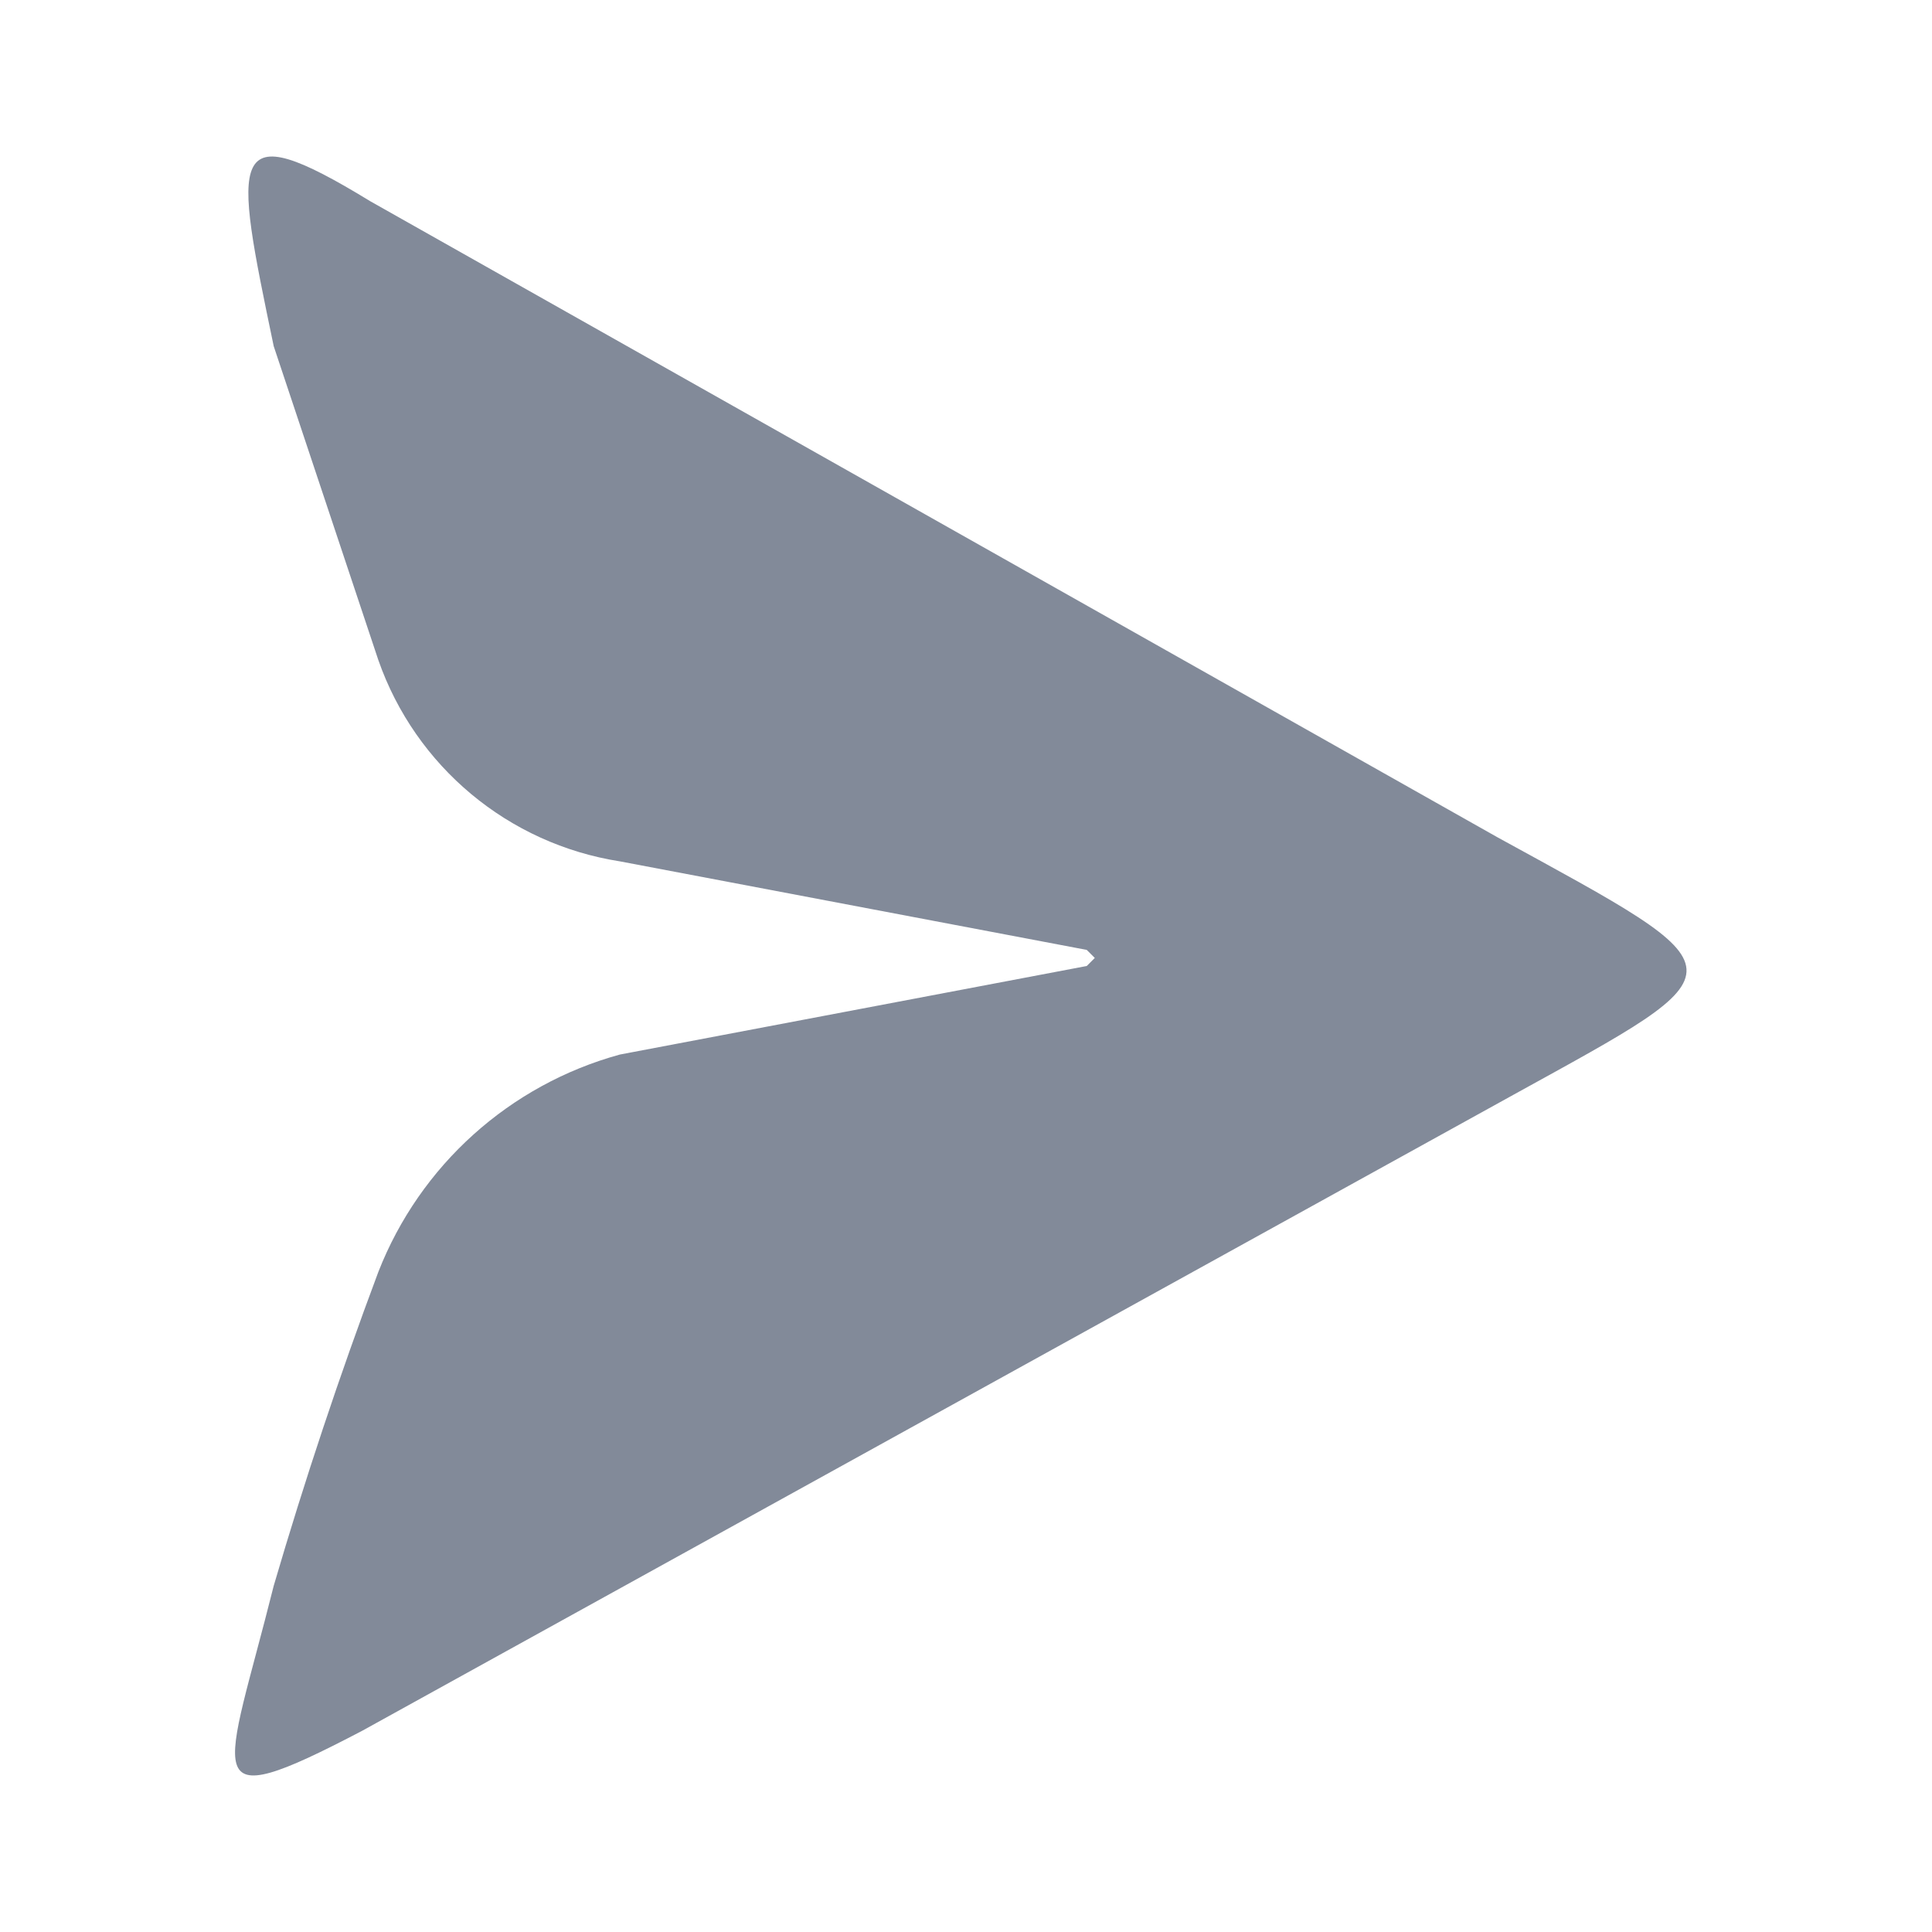
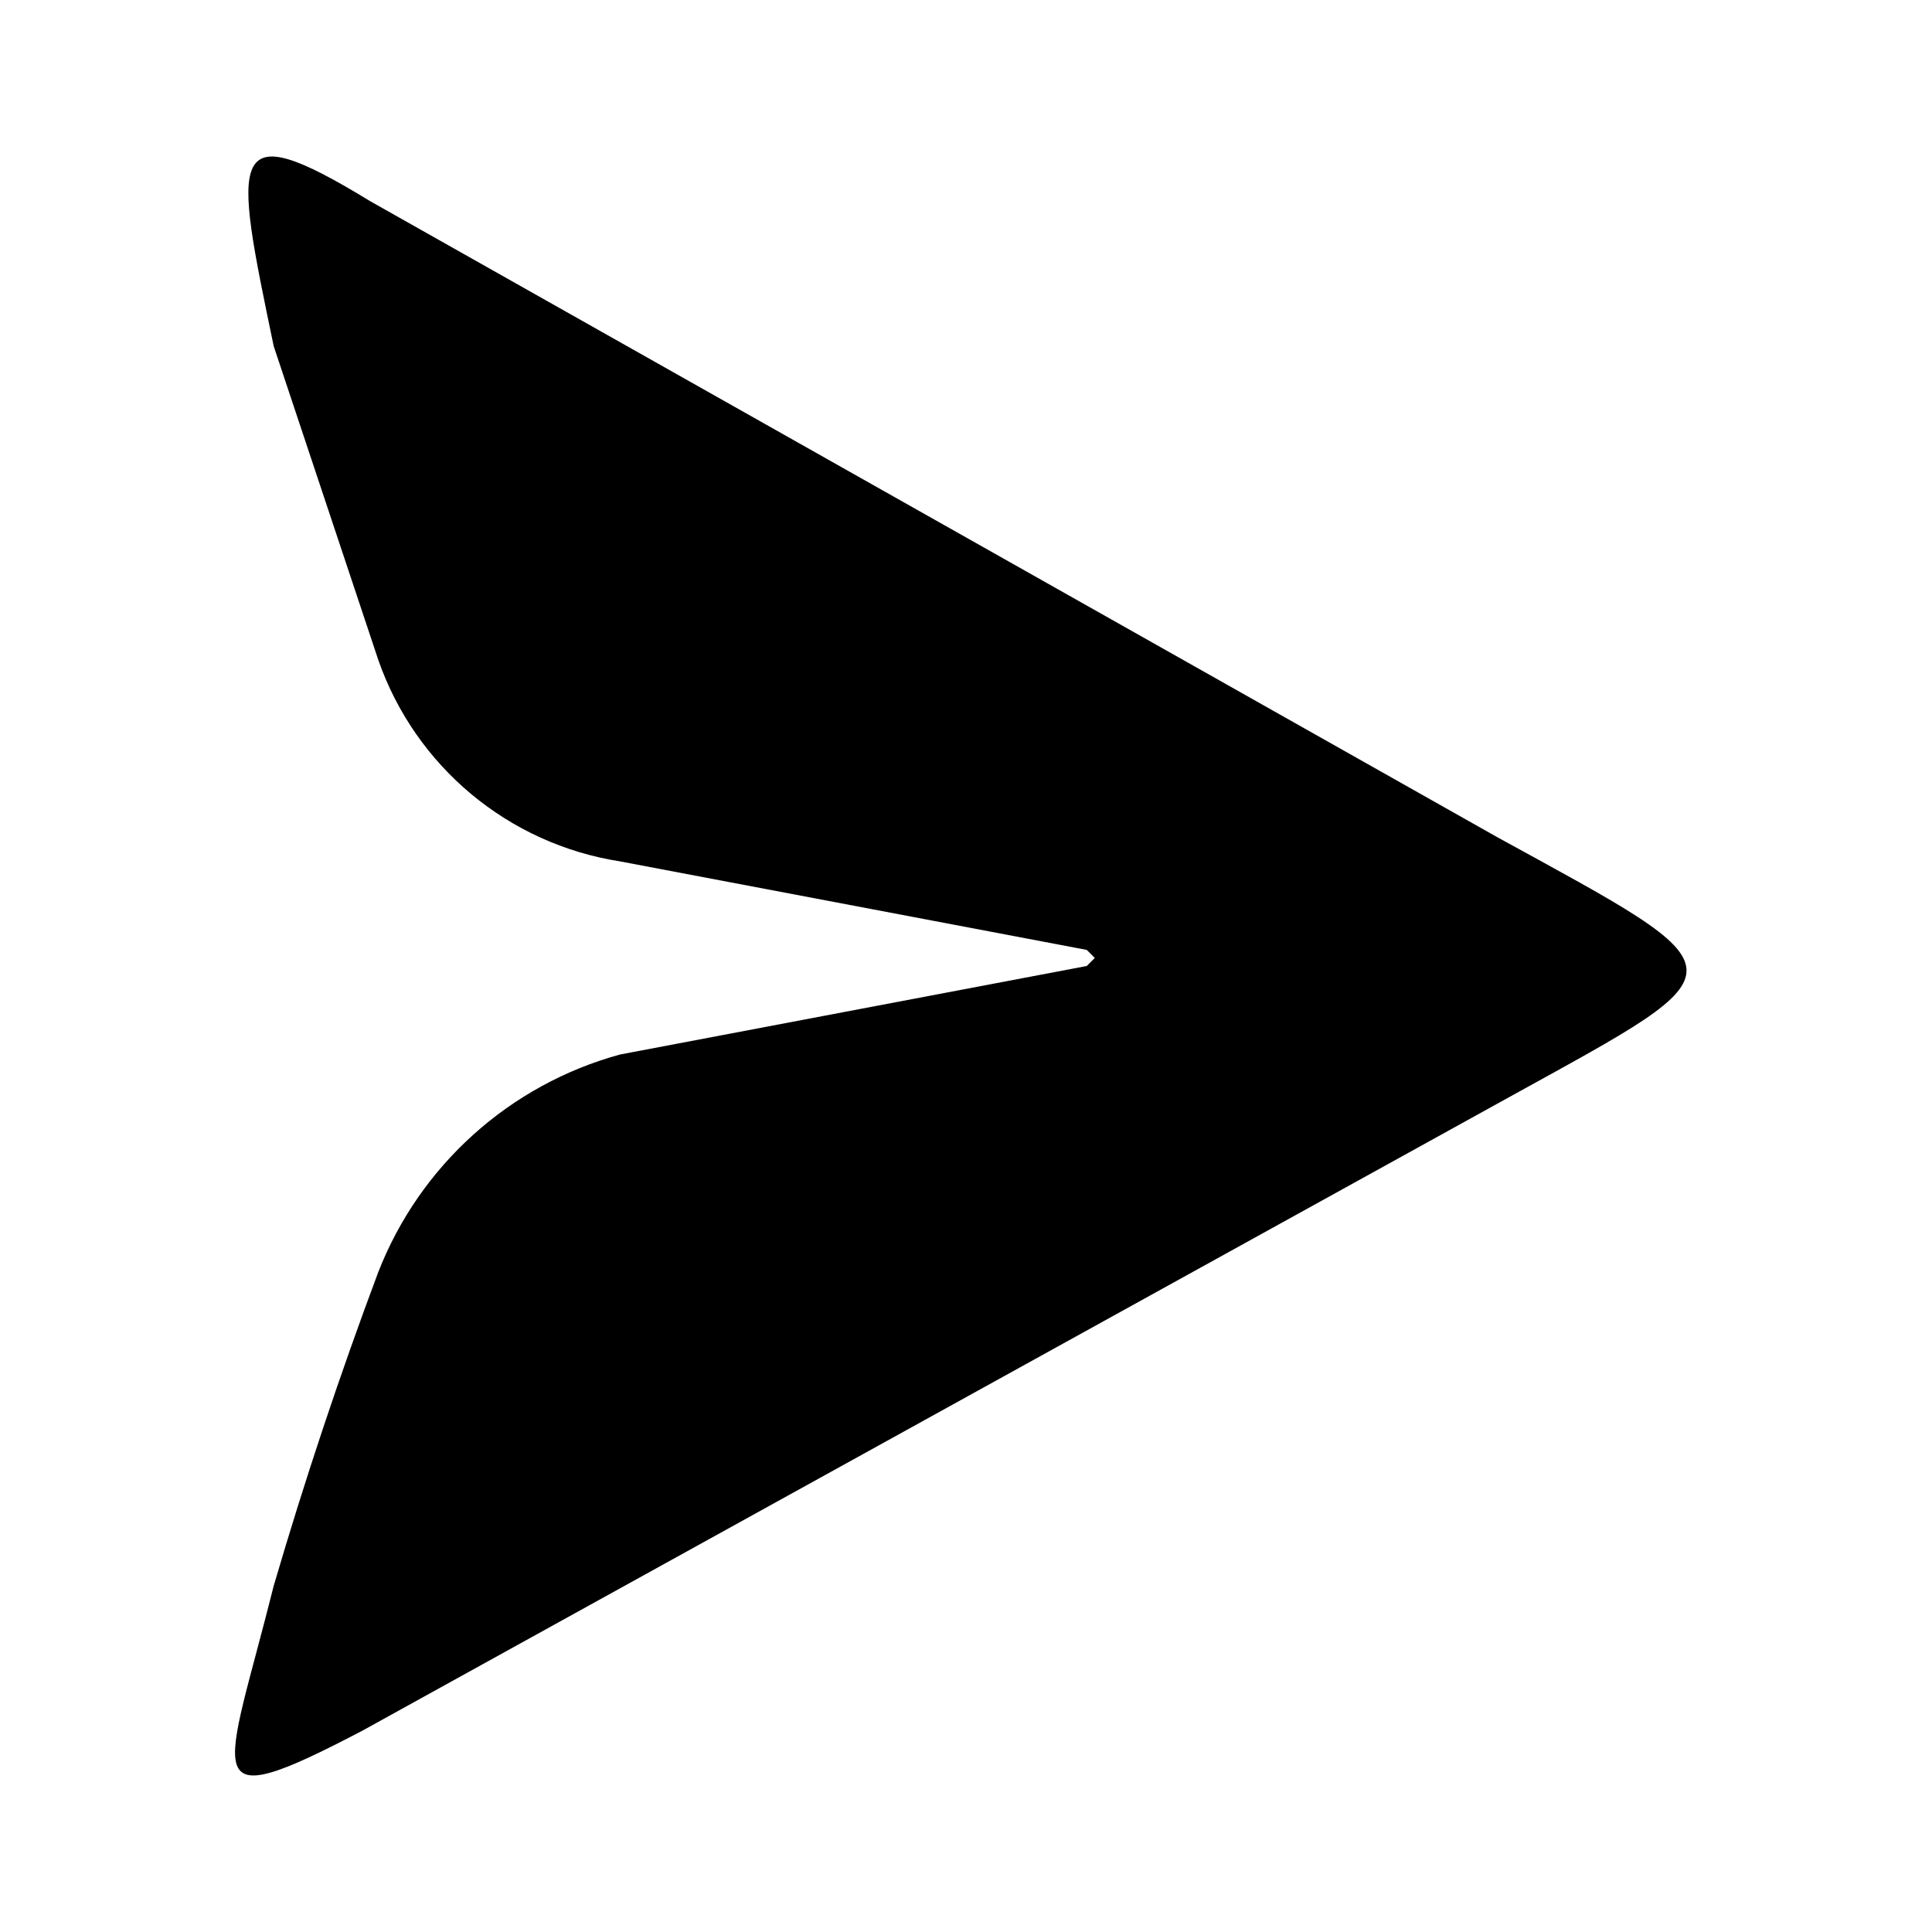
<svg xmlns="http://www.w3.org/2000/svg" width="24" height="24" viewBox="0 0 24 24">
-   <path fill="#828a99" d="M4.7 15.8a56 56 0 0 0-1.3 3.9c-.6 2.4-1 2.9 1.1 1.8l14.3-7.9c2.9-1.6 2.9-1.5-.2-3.2l-14-7.9c-1.8-1.1-1.7-.6-1.2 1.8l1.3 3.9a3.8 3.8 0 0 0 3 2.5l5.8 1.1.1.1-.1.1-5.8 1.1a4.5 4.5 0 0 0-3 2.7z" />
+   <path fill="currentColor" d="M4.7 15.8a56 56 0 0 0-1.3 3.9c-.6 2.4-1 2.9 1.1 1.8l14.3-7.9c2.9-1.6 2.9-1.5-.2-3.2l-14-7.9c-1.8-1.1-1.7-.6-1.2 1.8l1.3 3.9a3.8 3.8 0 0 0 3 2.5l5.8 1.1.1.1-.1.1-5.8 1.1a4.5 4.5 0 0 0-3 2.7z" />
</svg>
